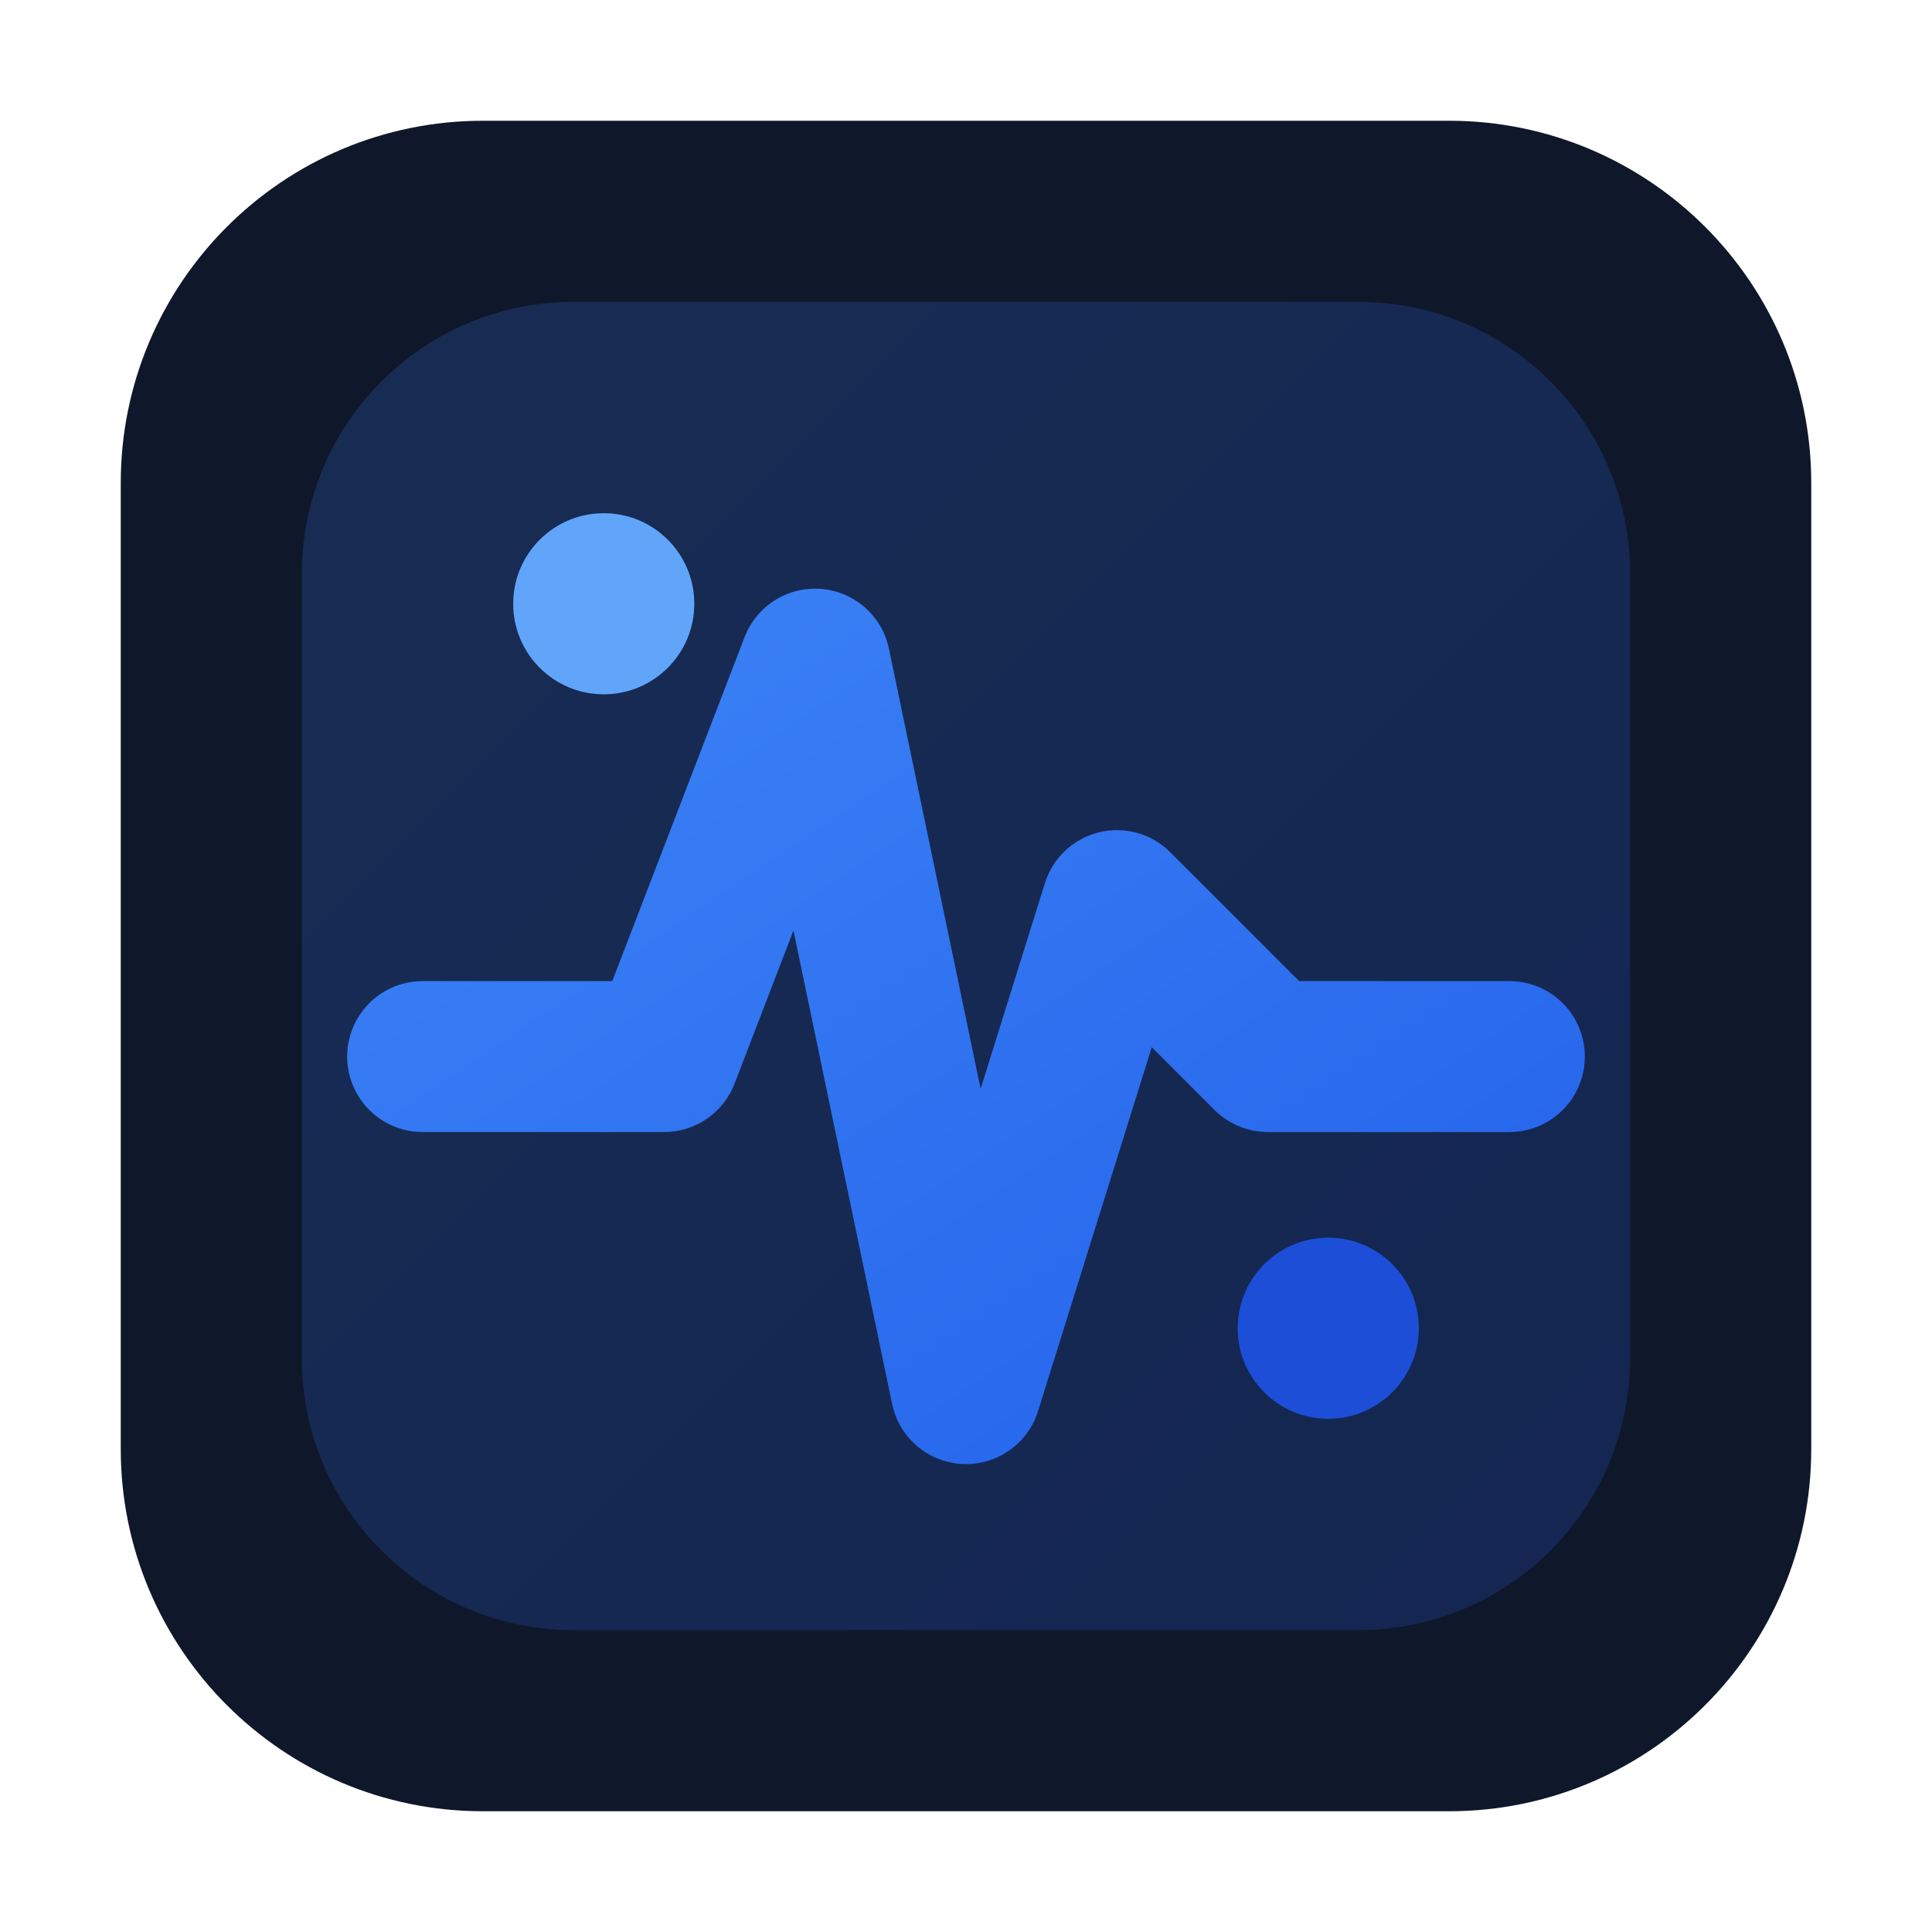
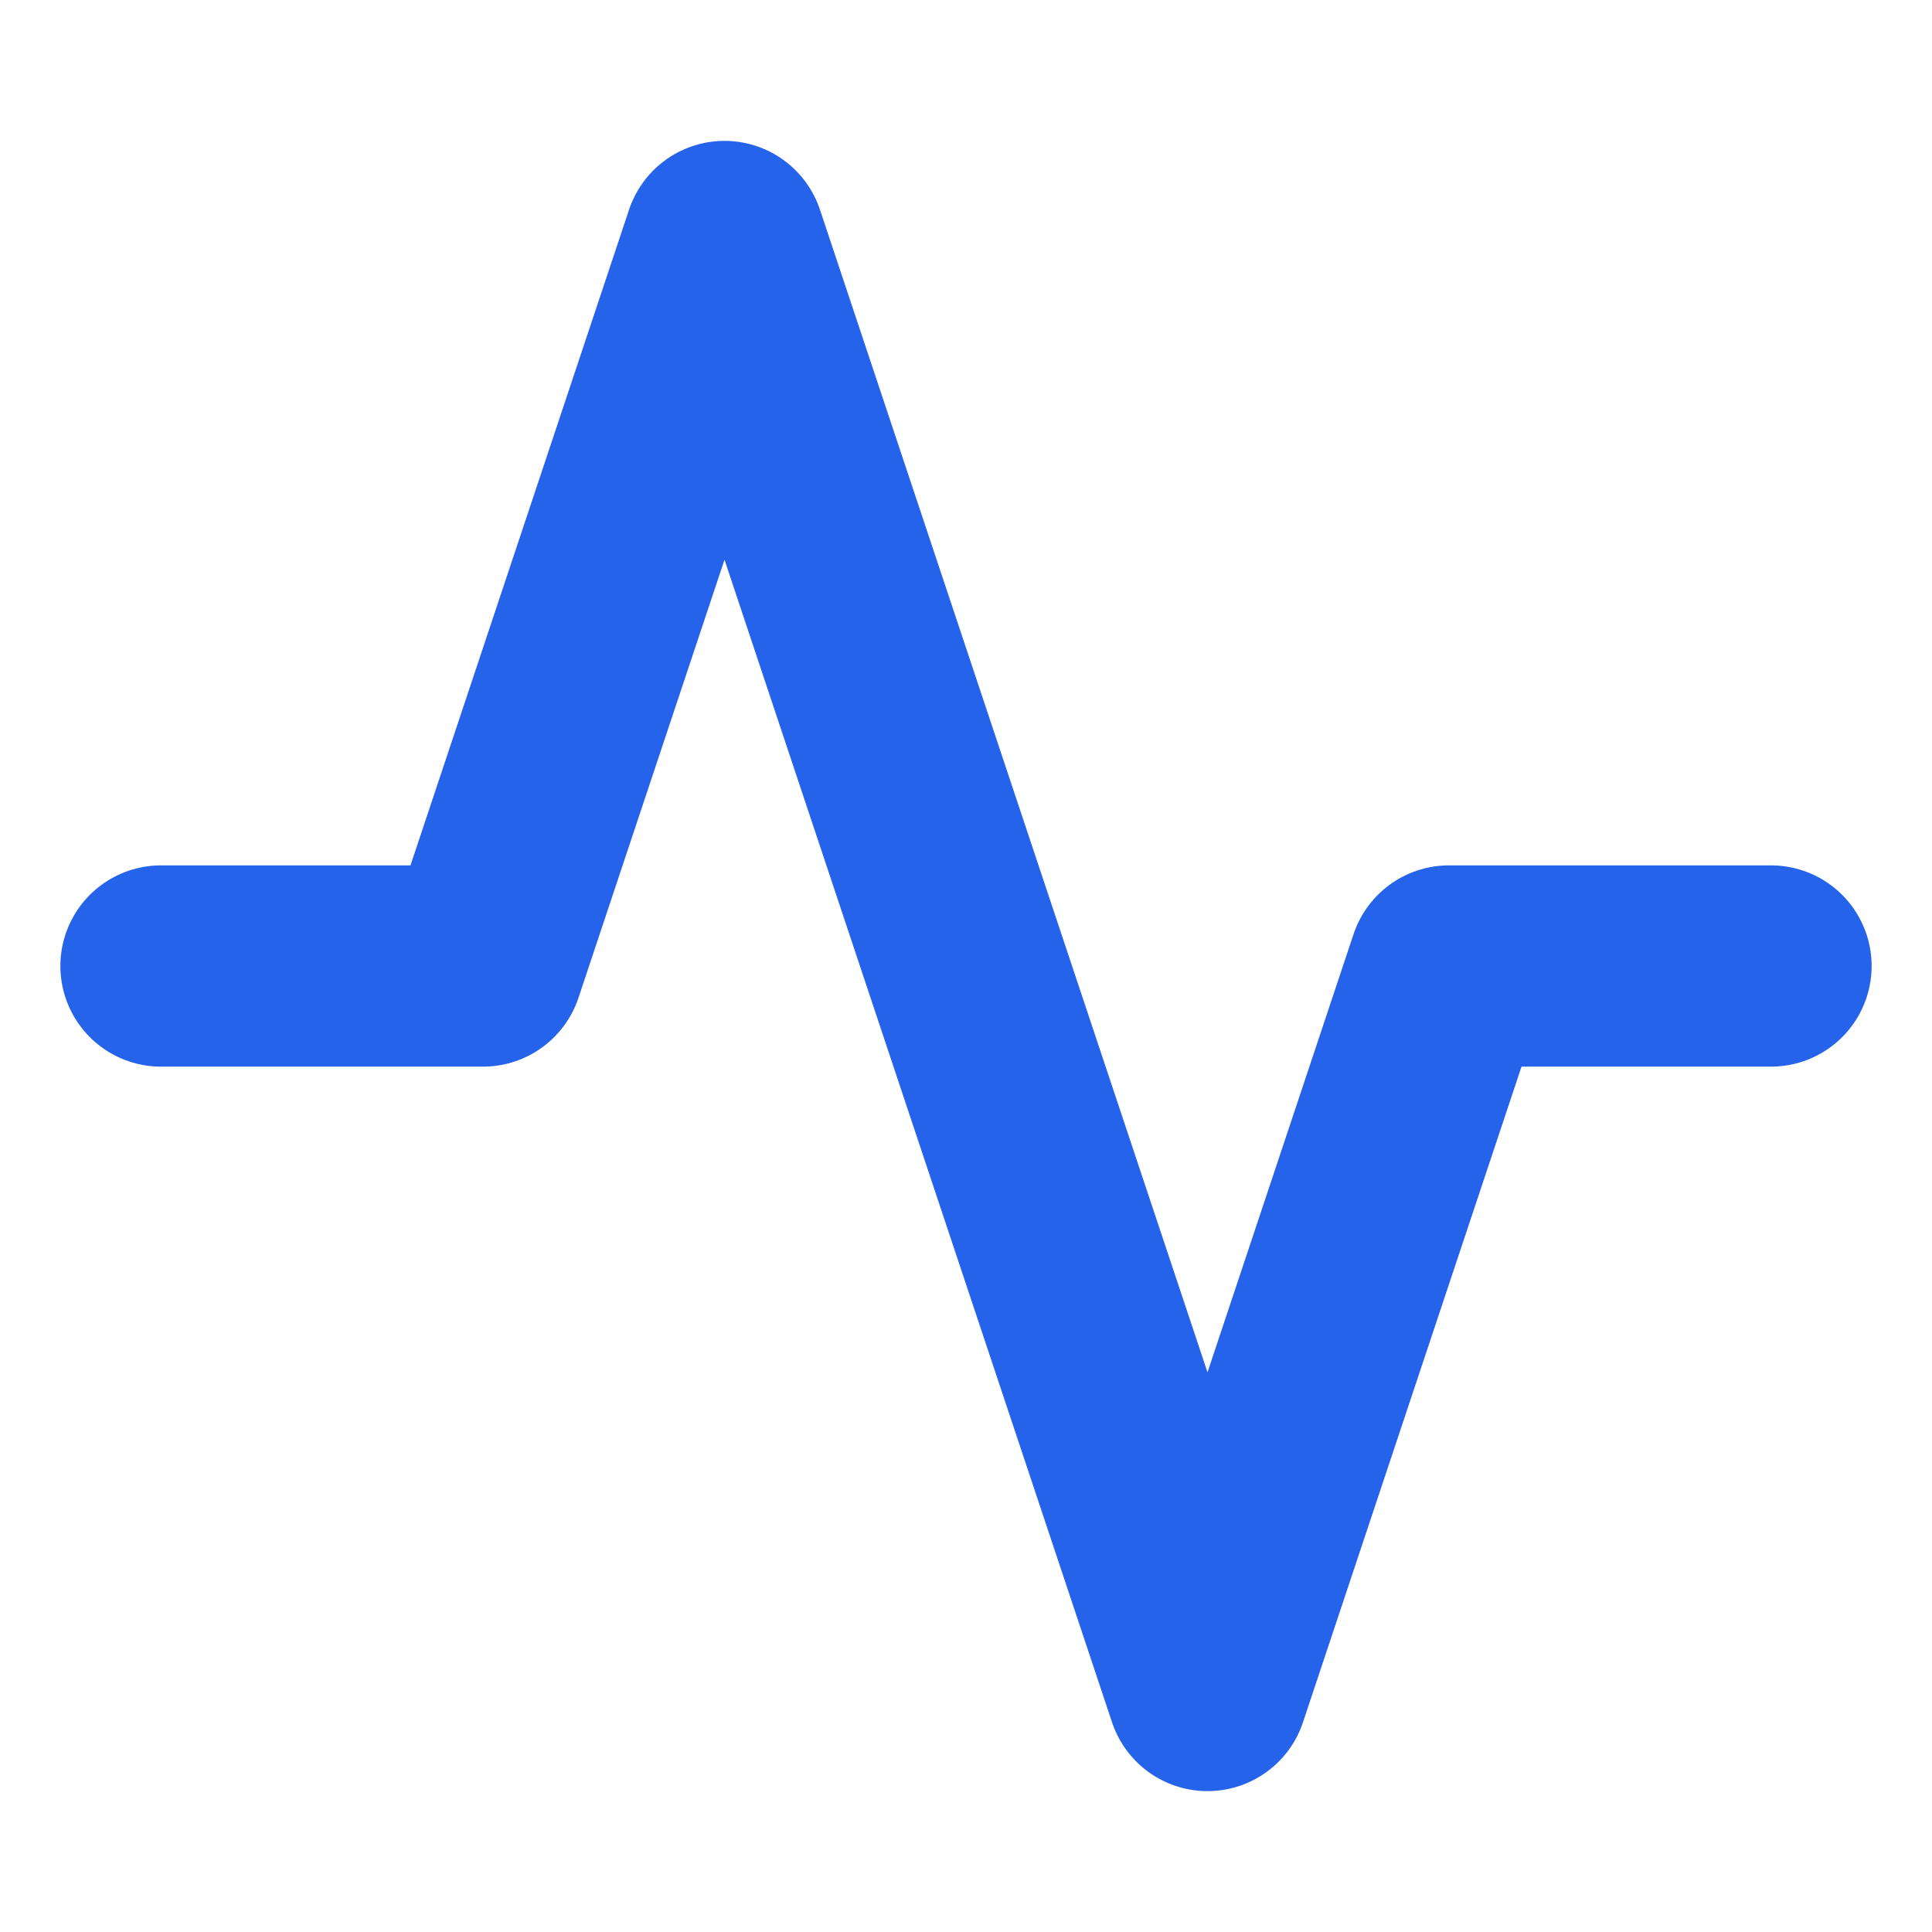
- <svg xmlns="http://www.w3.org/2000/svg" viewBox="0 0 128 128" role="img" aria-label="System Health Monitor">
-   <defs>
-     <linearGradient id="pulse" x1="0" x2="1" y1="0" y2="1">
-       <stop offset="0" stop-color="#3b82f6" />
-       <stop offset="1" stop-color="#2563eb" />
-     </linearGradient>
-   </defs>
-   <rect x="8" y="8" width="112" height="112" rx="24" fill="#0f172a" />
-   <rect x="20" y="20" width="88" height="88" rx="18" fill="url(#pulse)" opacity="0.2" />
-   <path d="M28 70 L44 70 L54 44 L64 92 L74 60 L84 70 L100 70" fill="none" stroke="url(#pulse)" stroke-width="10" stroke-linecap="round" stroke-linejoin="round" />
-   <circle cx="40" cy="40" r="6" fill="#60a5fa" />
-   <circle cx="88" cy="88" r="6" fill="#1d4ed8" />
+ <svg xmlns="http://www.w3.org/2000/svg" viewBox="0 0 24 24" width="28" height="28" stroke="#2563EB" stroke-width="2.5" fill="none" stroke-linecap="round" stroke-linejoin="round">
+   <path d="M22 12h-4l-3 9L9 3l-3 9H2" />
</svg>
